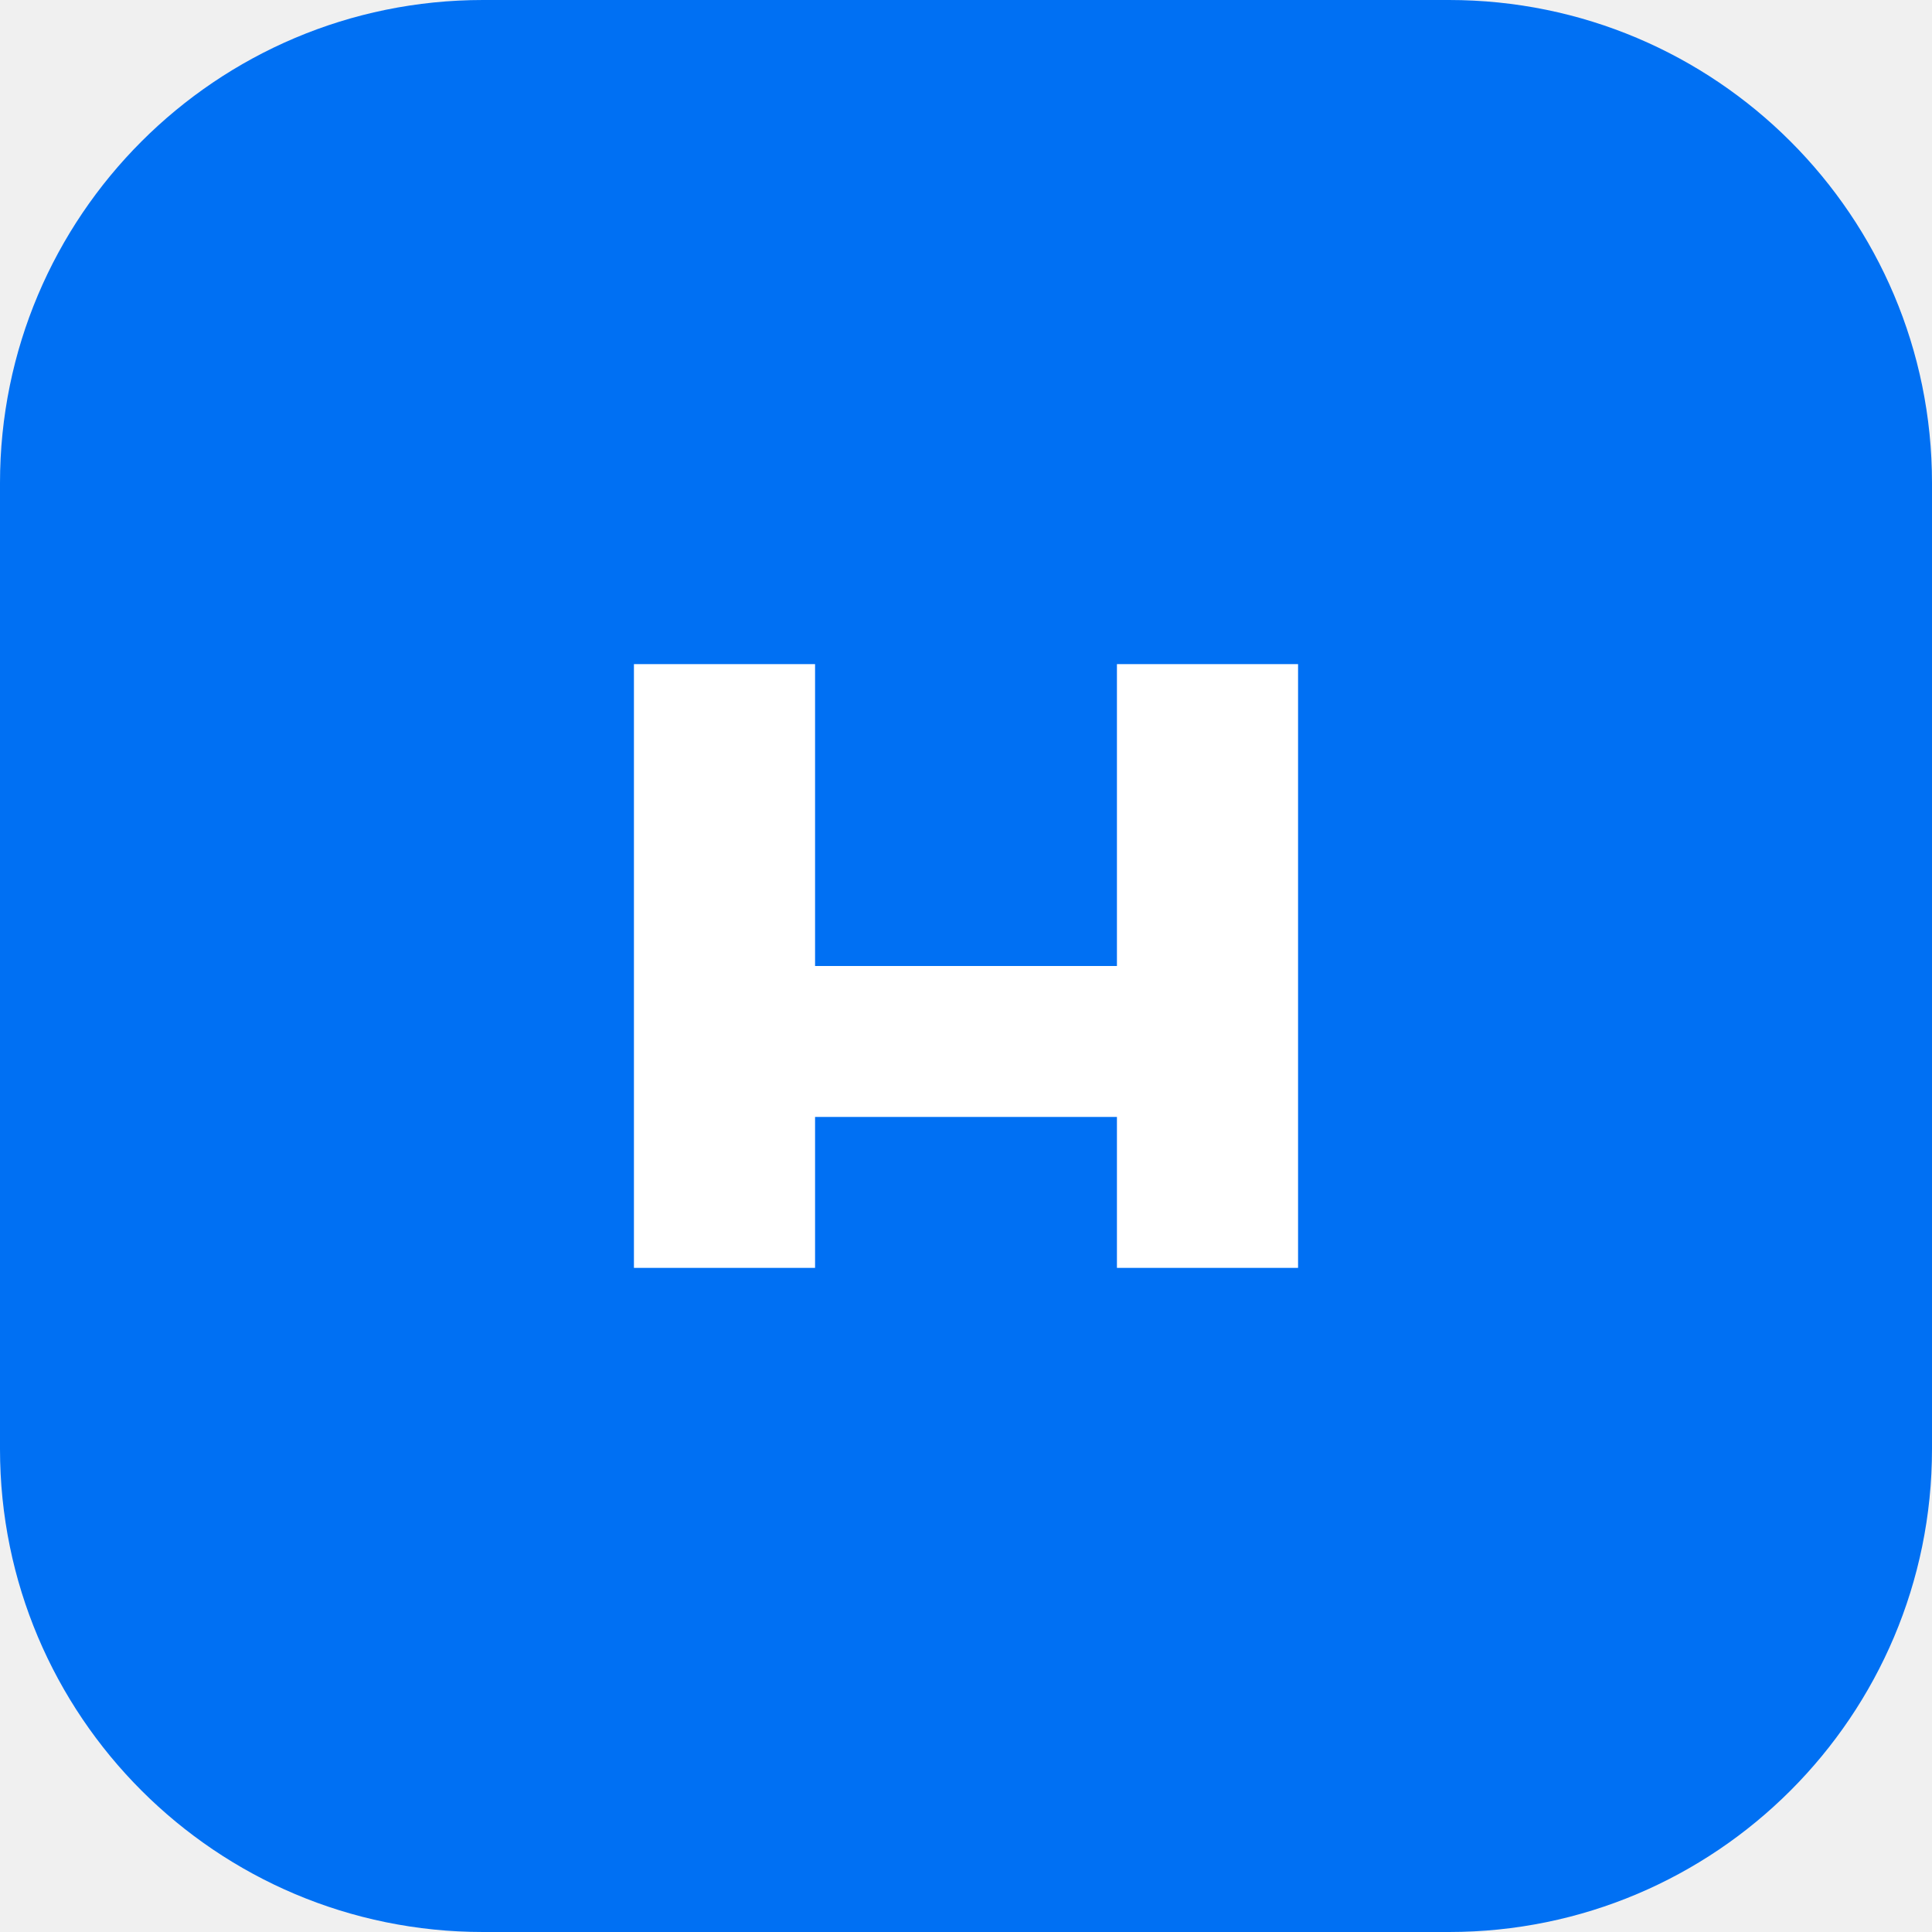
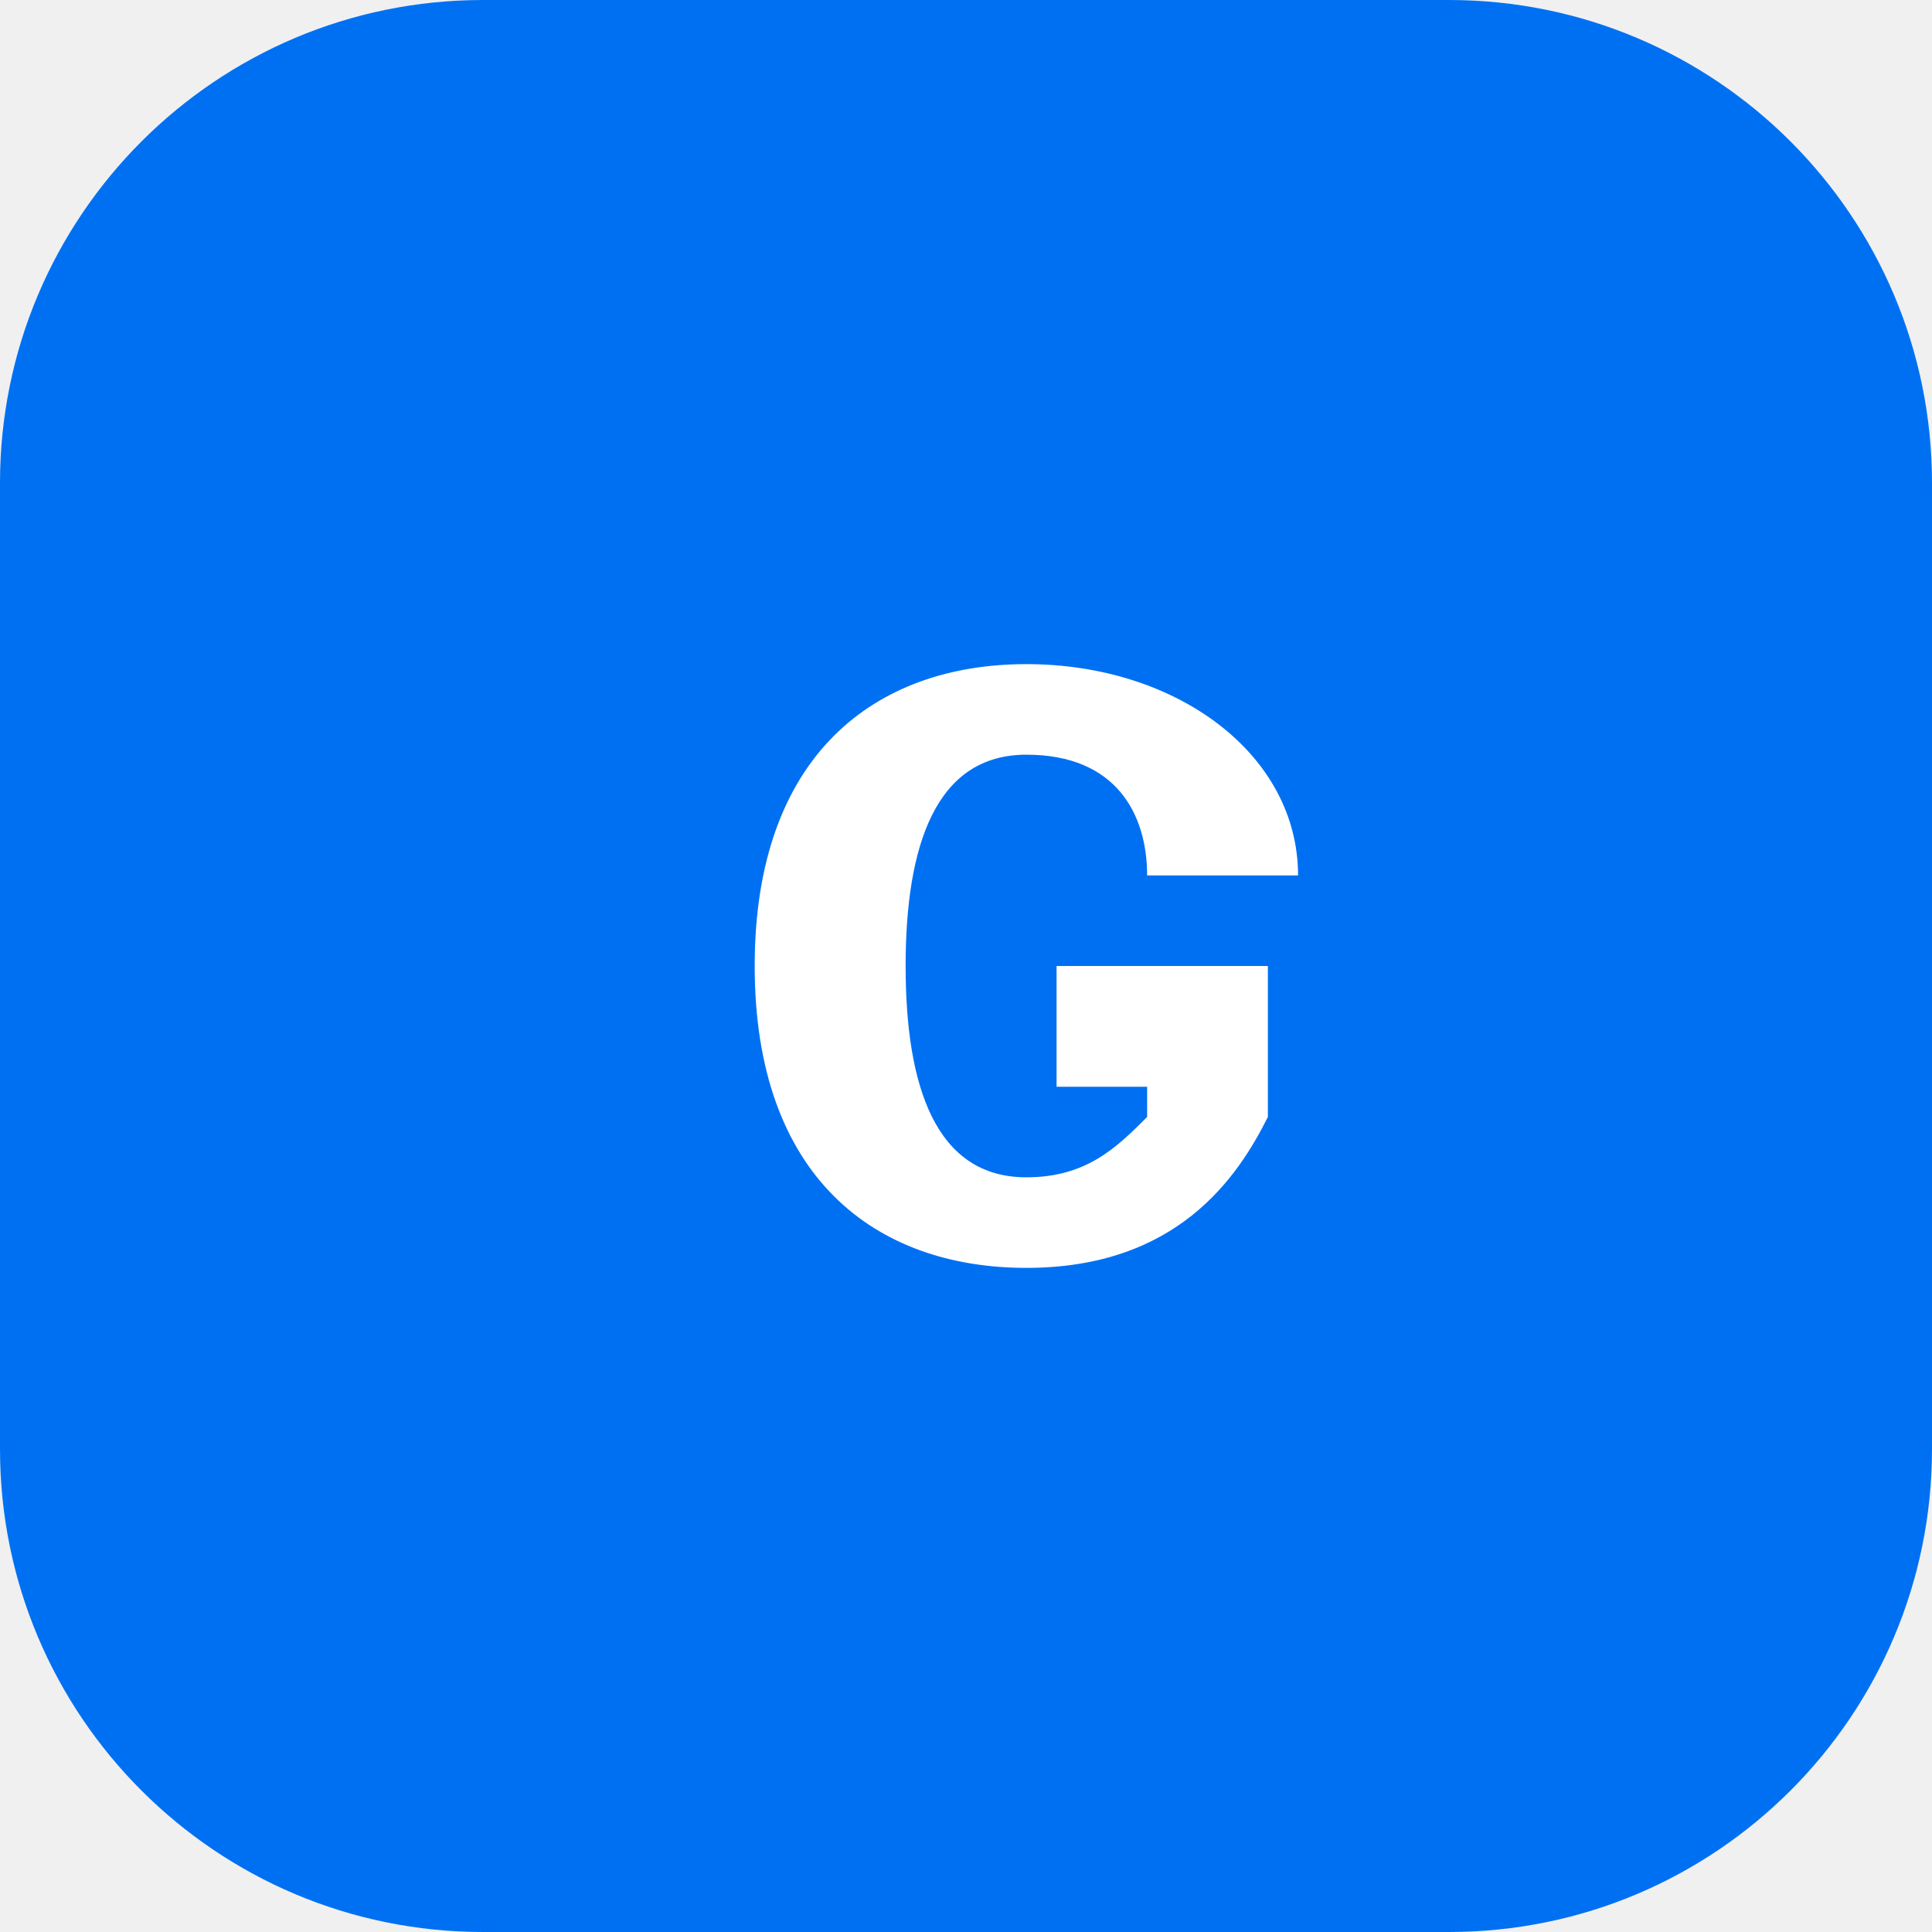
<svg xmlns="http://www.w3.org/2000/svg" width="32" height="32" viewBox="0 0 32 32" fill="none">
  <rect width="32" height="32" rx="8" fill="#0070F3" />
-   <path d="M10.5 21L10.5 11L13.5 11L13.5 16L18.5 16L18.5 11L21.5 11L21.5 21L18.5 21L18.5 18.5L13.5 18.5L13.5 21L10.5 21Z" fill="white" />
+   <path d="M21.5 14.5C21.5 12.5 19.5 11 17 11C14.5 11 12.5 12.5 12.5 16C12.5 19.5 14.5 21 17 21C19.5 21 20.5 19.5 21 18.5L21 16L17.5 16L17.5 18L19 18L19 18.5C18.5 19 18 19.5 17 19.5C15.5 19.5 15 18 15 16C15 14 15.5 12.5 17 12.5C18.5 12.5 19 13.5 19 14.5L21.5 14.5Z" fill="white" />
</svg>
